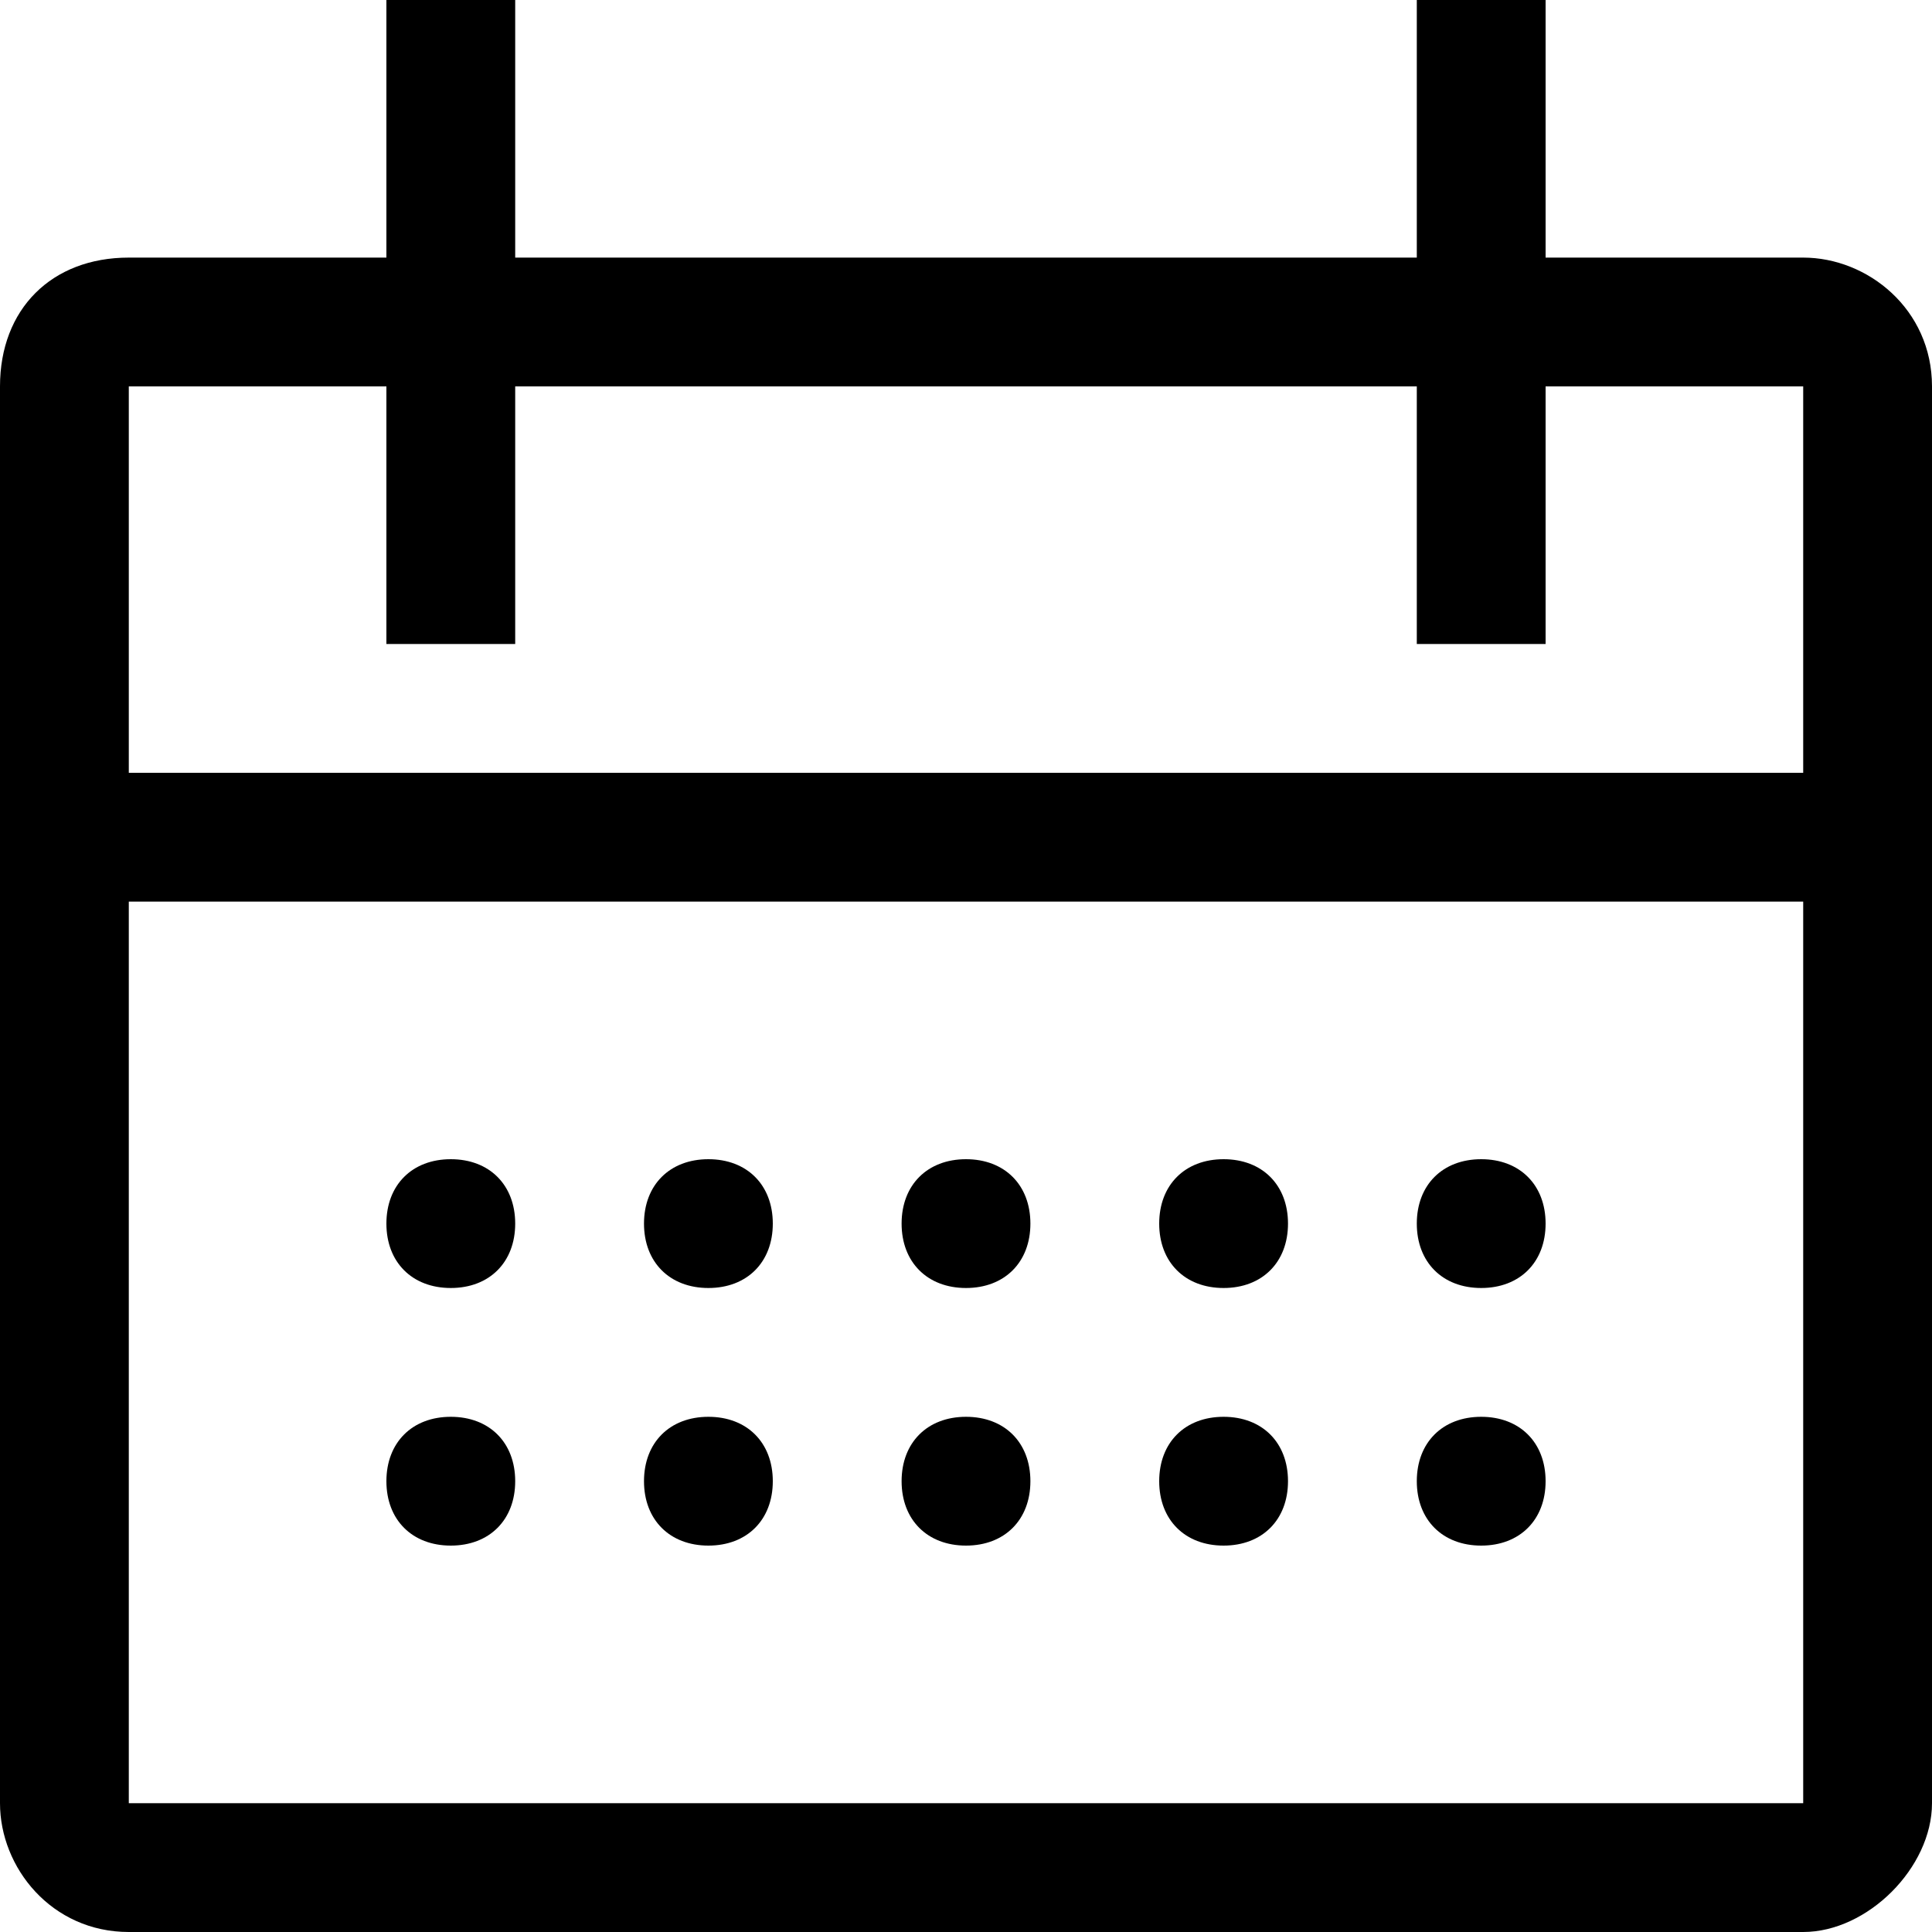
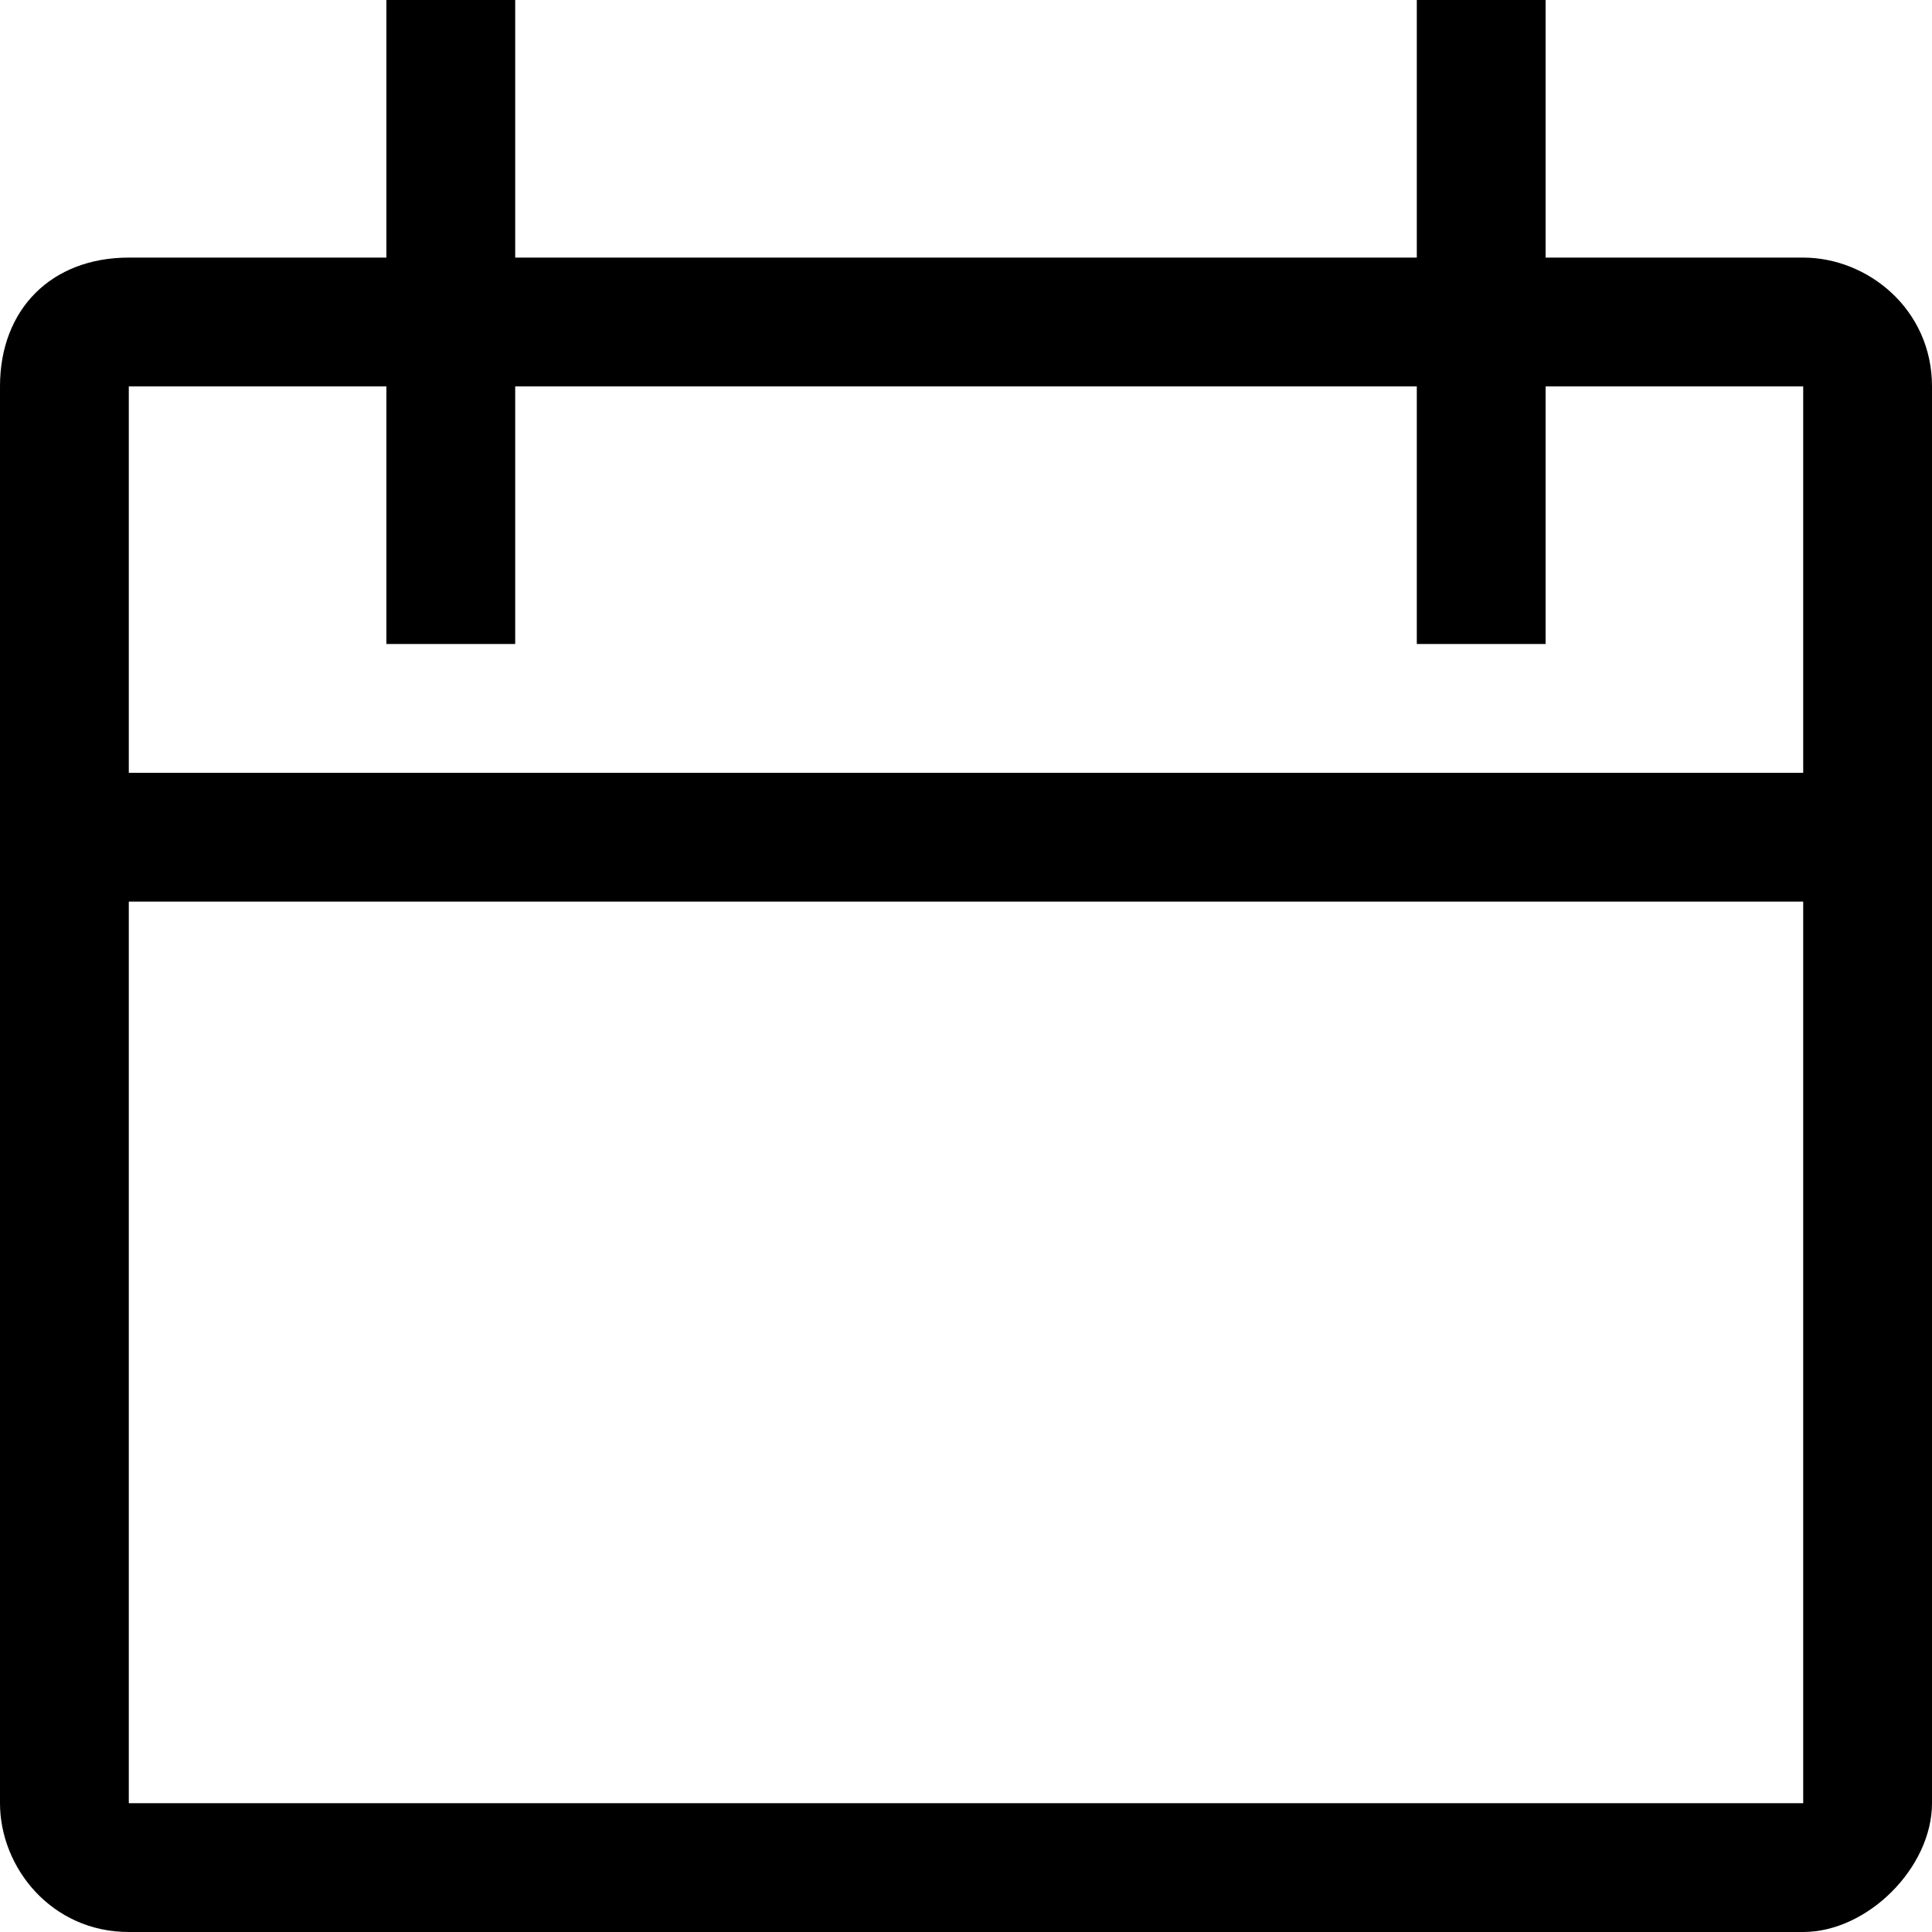
- <svg xmlns="http://www.w3.org/2000/svg" width="15" height="15" fill="none">
-   <path d="M5.5 10c.3 0 .5-.2.5-.5S5.8 9 5.5 9s-.5.2-.5.5.2.5.5.5Z" fill="#000" />
+ <svg xmlns="http://www.w3.org/2000/svg" width="15" height="15" viewBox="0 0 15 15" fill="none">
  <path d="M14 2h-2V0h-1v2H4V0H3v2H1c-.6 0-1 .4-1 1v11c0 .5.4 1 1 1h13c.5 0 1-.5 1-1V3c0-.6-.5-1-1-1Zm0 12H1V7h13v7ZM1 6V3h2v2h1V3h7v2h1V3h2v3H1Z" fill="#000" />
-   <path d="M7.5 10c.3 0 .5-.2.5-.5S7.8 9 7.5 9s-.5.2-.5.5.2.5.5.5ZM9.5 10c.3 0 .5-.2.5-.5S9.8 9 9.5 9s-.5.2-.5.5.2.5.5.5ZM5.5 11c-.3 0-.5.2-.5.5s.2.5.5.5.5-.2.5-.5-.2-.5-.5-.5ZM3.5 10c.3 0 .5-.2.5-.5S3.8 9 3.5 9s-.5.2-.5.5.2.5.5.5ZM3.5 11c-.3 0-.5.2-.5.5s.2.5.5.5.5-.2.5-.5-.2-.5-.5-.5ZM7.5 11c-.3 0-.5.2-.5.5s.2.5.5.5.5-.2.5-.5-.2-.5-.5-.5ZM9.5 11c-.3 0-.5.2-.5.5s.2.5.5.5.5-.2.5-.5-.2-.5-.5-.5ZM11.5 10c.3 0 .5-.2.5-.5s-.2-.5-.5-.5-.5.2-.5.5.2.5.5.5ZM11.5 11c-.3 0-.5.2-.5.5s.2.5.5.5.5-.2.5-.5-.2-.5-.5-.5Z" fill="#000" />
</svg>
